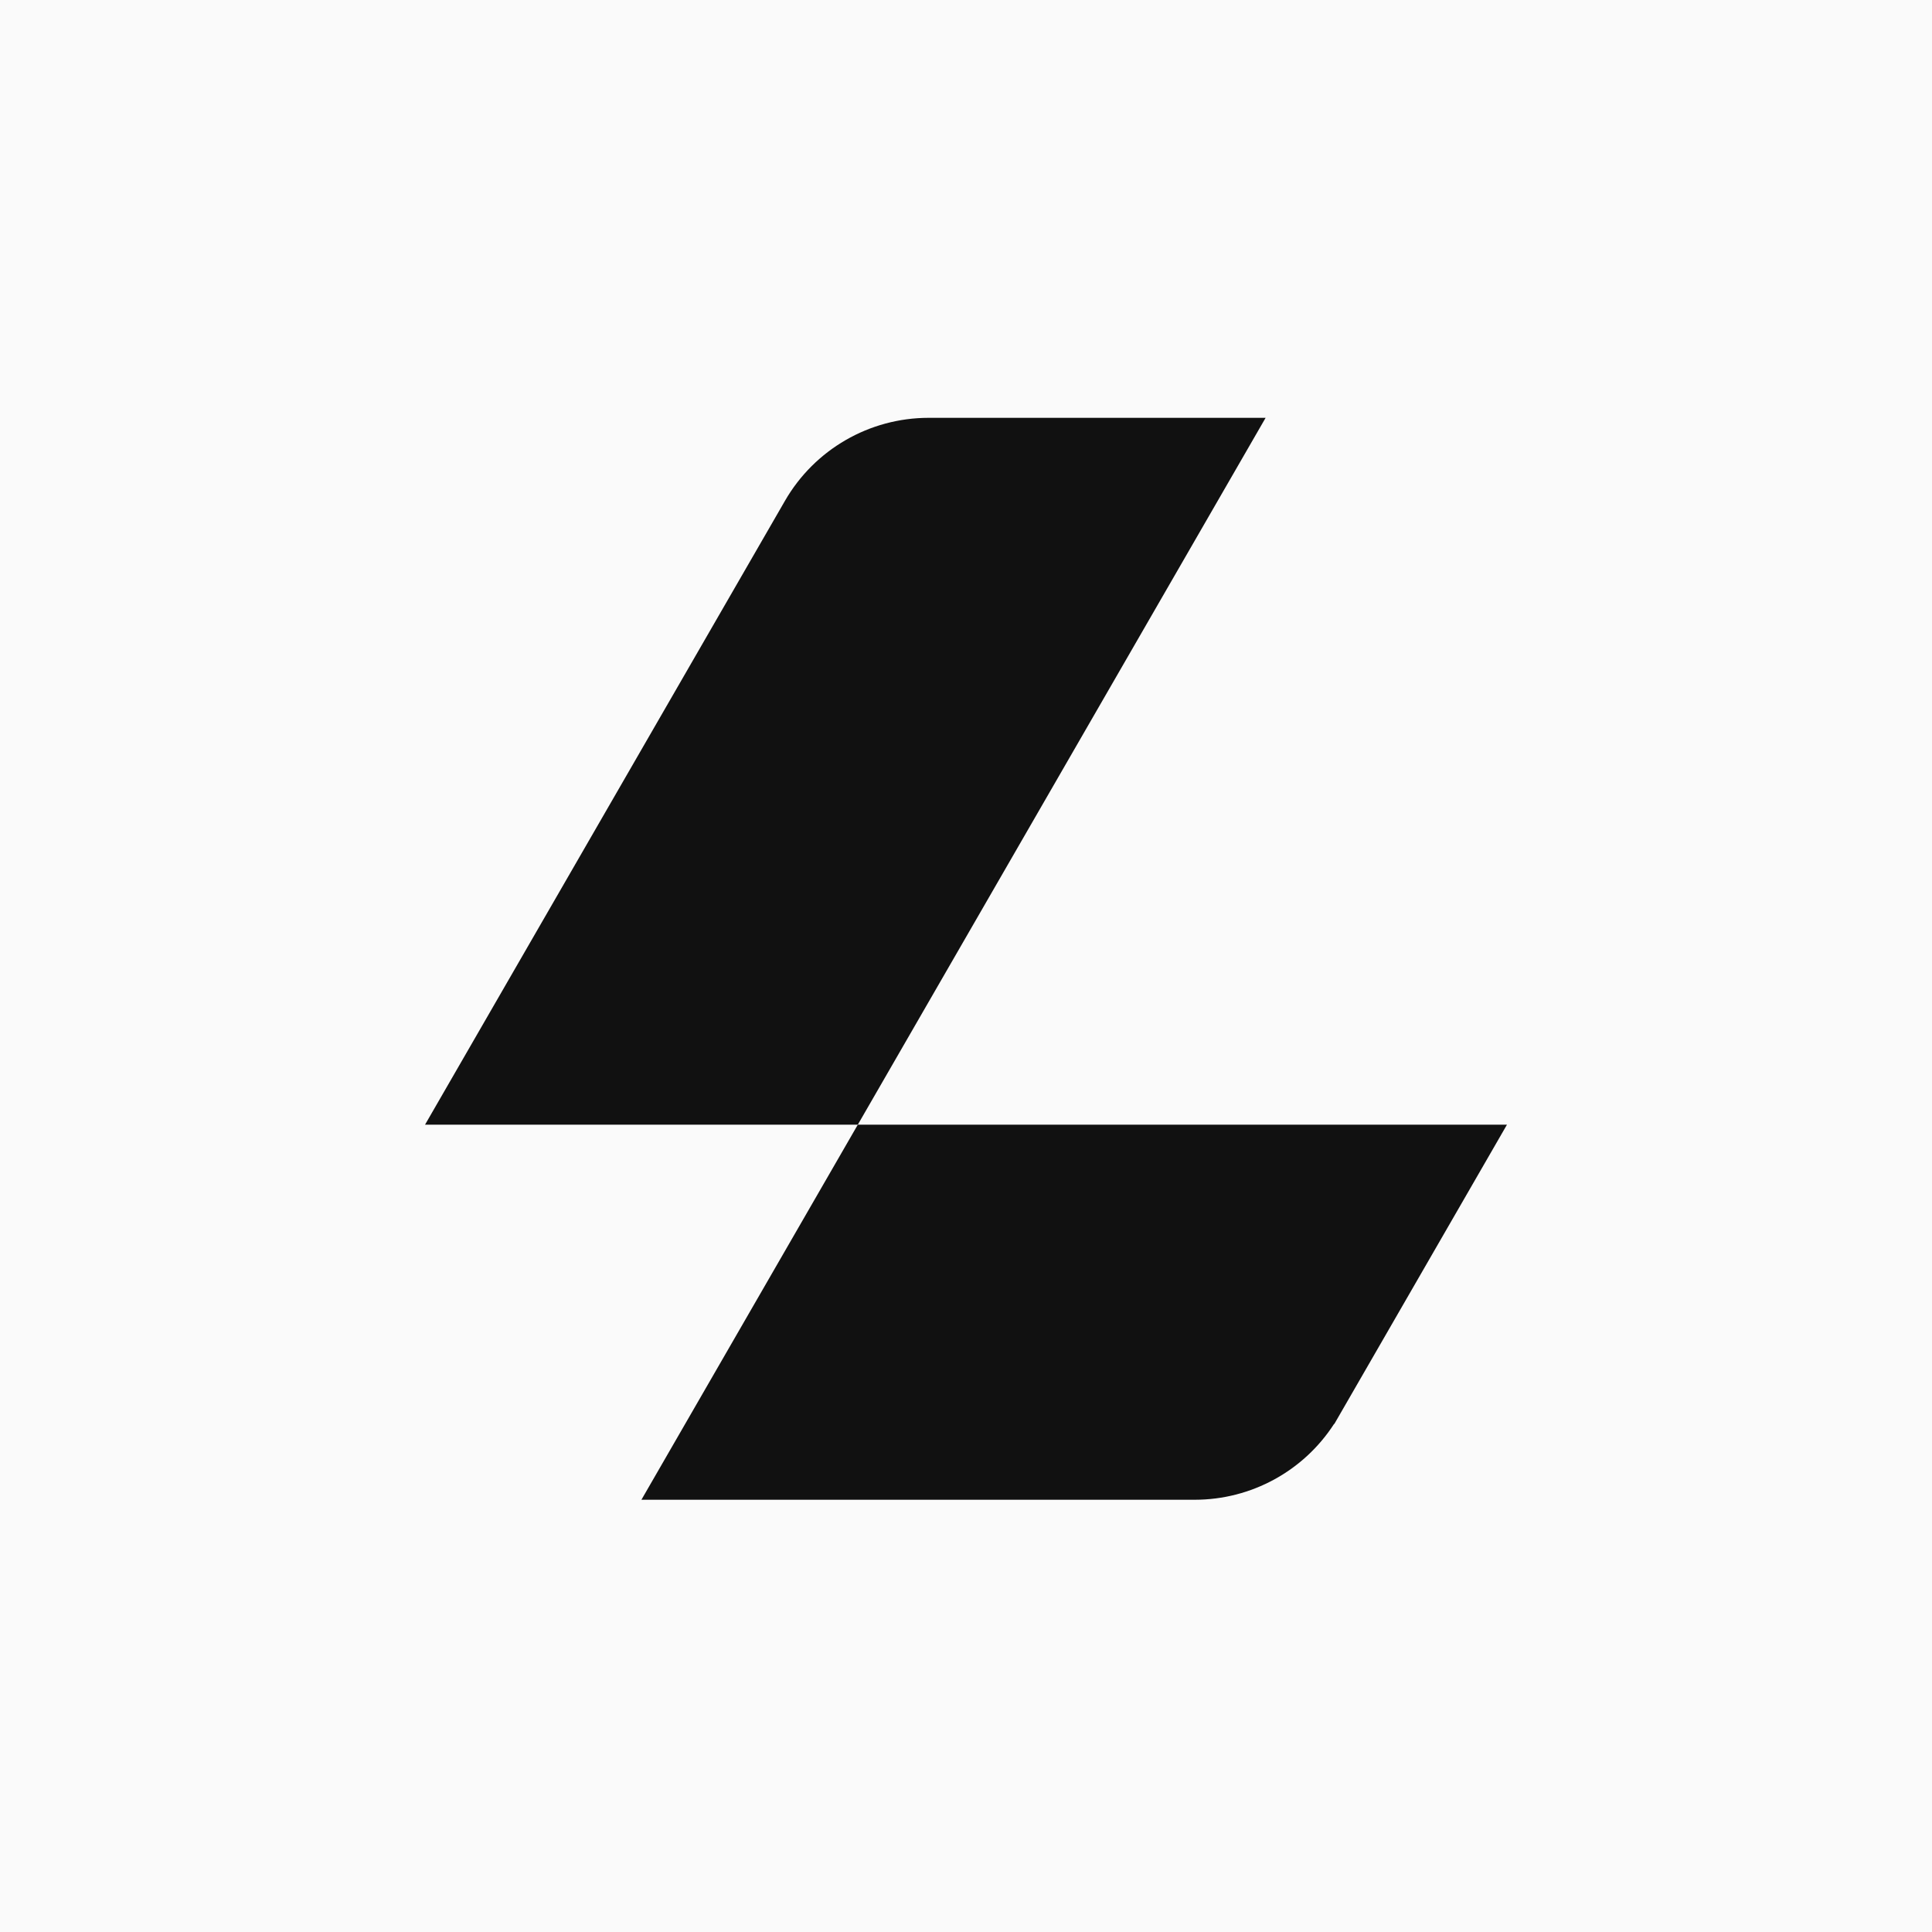
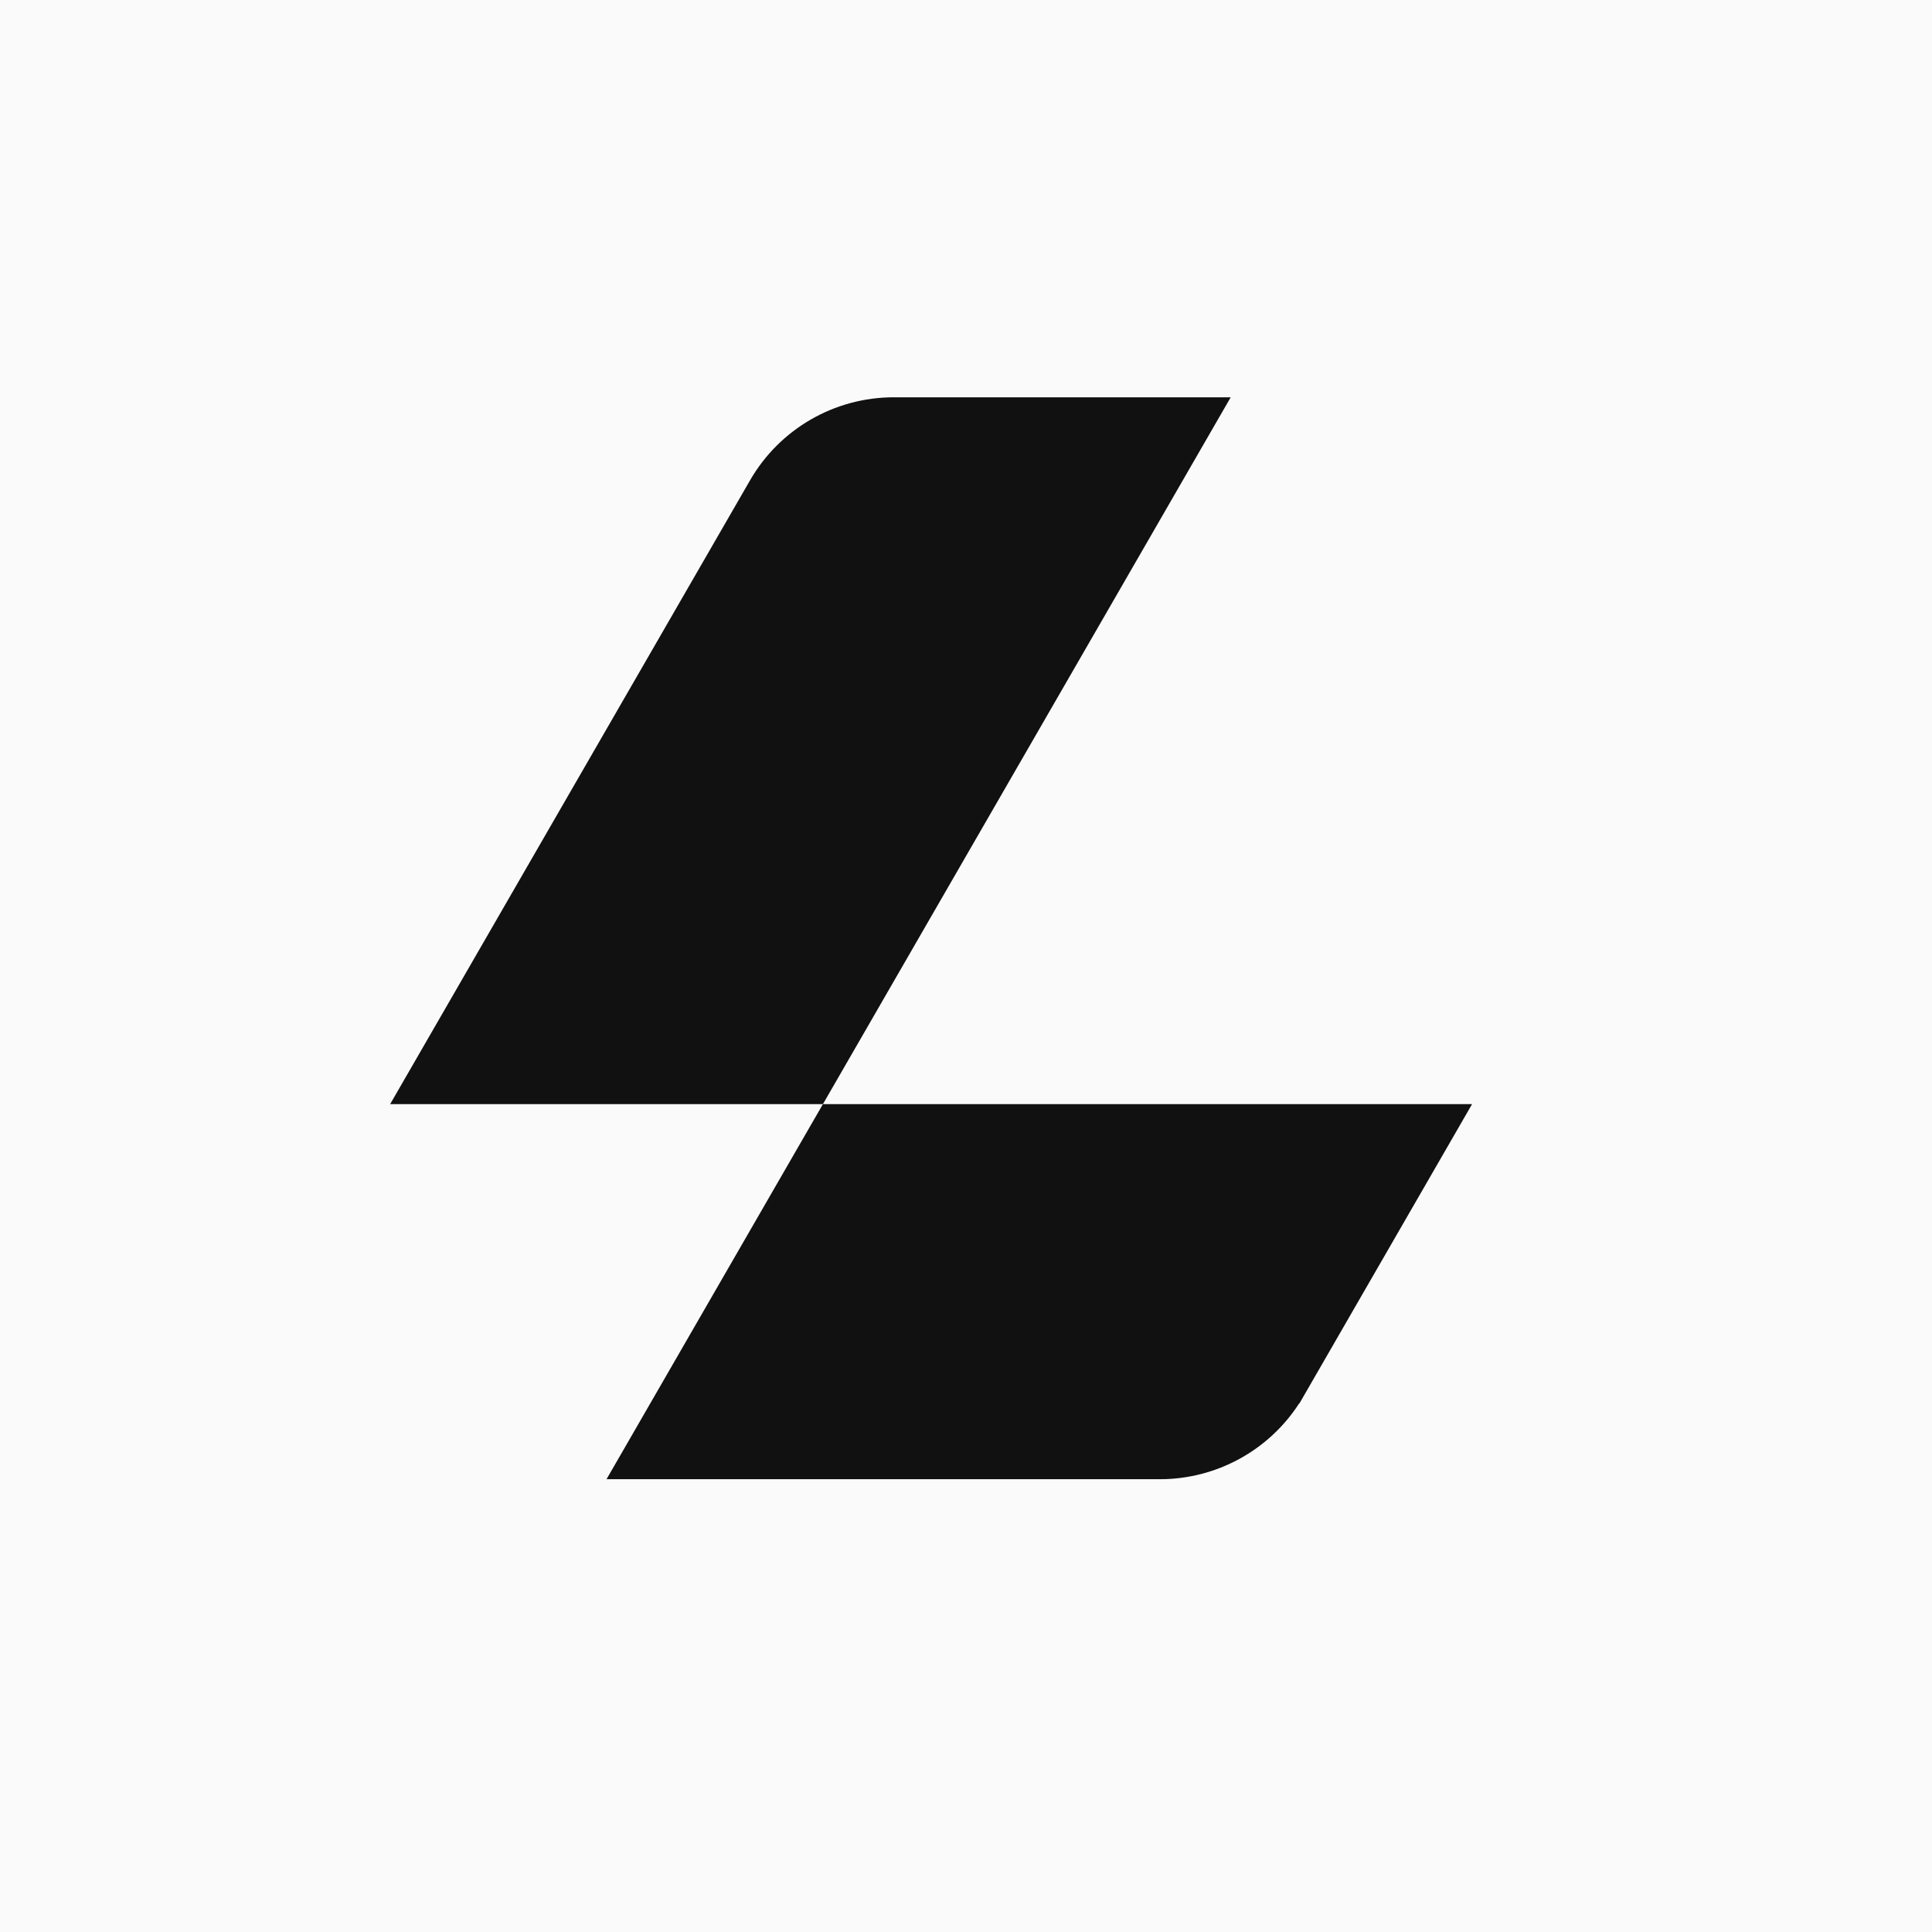
<svg xmlns="http://www.w3.org/2000/svg" width="400" height="400" viewBox="0 0 400 400" fill="none">
  <rect width="400" height="400" fill="#FAFAFA" />
-   <g transform="translate(88.000 86.507) scale(0.373333)">
+   <g transform="translate(80.774 82.256) scale(0.373333)">
    <path d="M600 392L504.249 558L504.137 557.929C487.252 584.069 458.193 600 426.864 600H120L240 392H600Z" fill="#111111" />
    <path d="M240 392H0L199.602 46.025C216.032 17.546 246.411 3.25756e-05 279.29 0H466.154L240 392Z" fill="#111111" />
  </g>
</svg>
